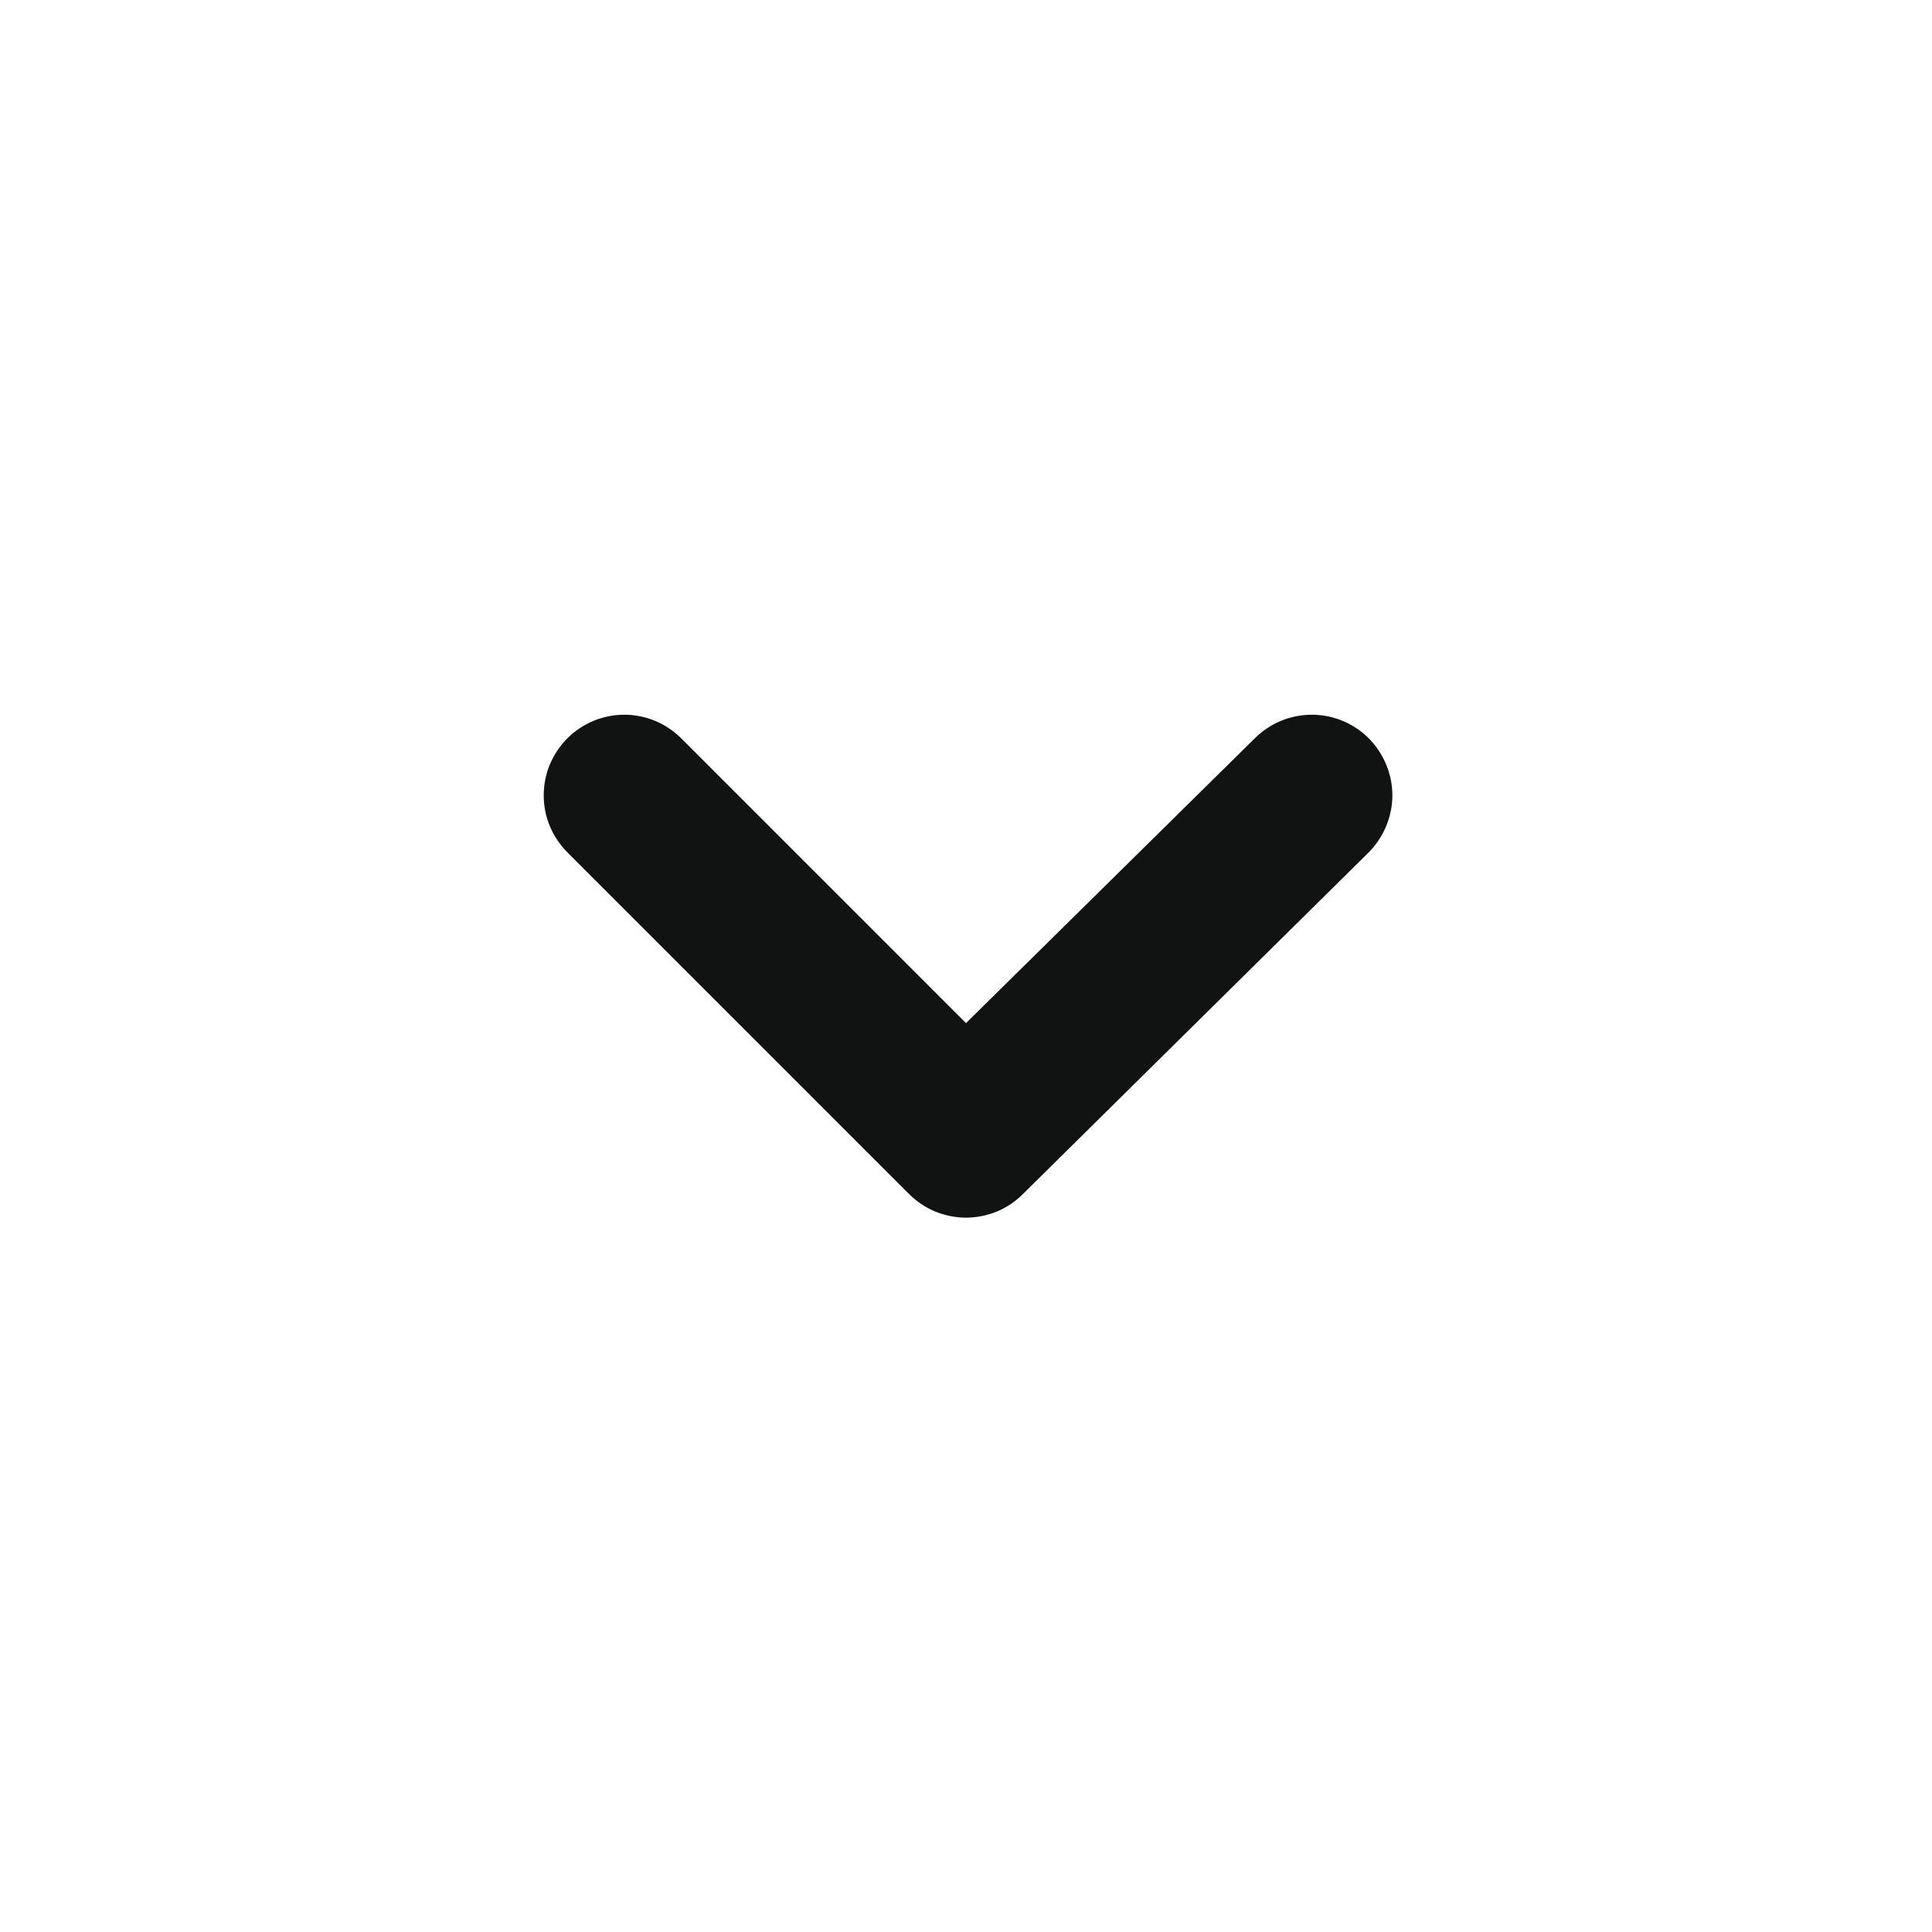
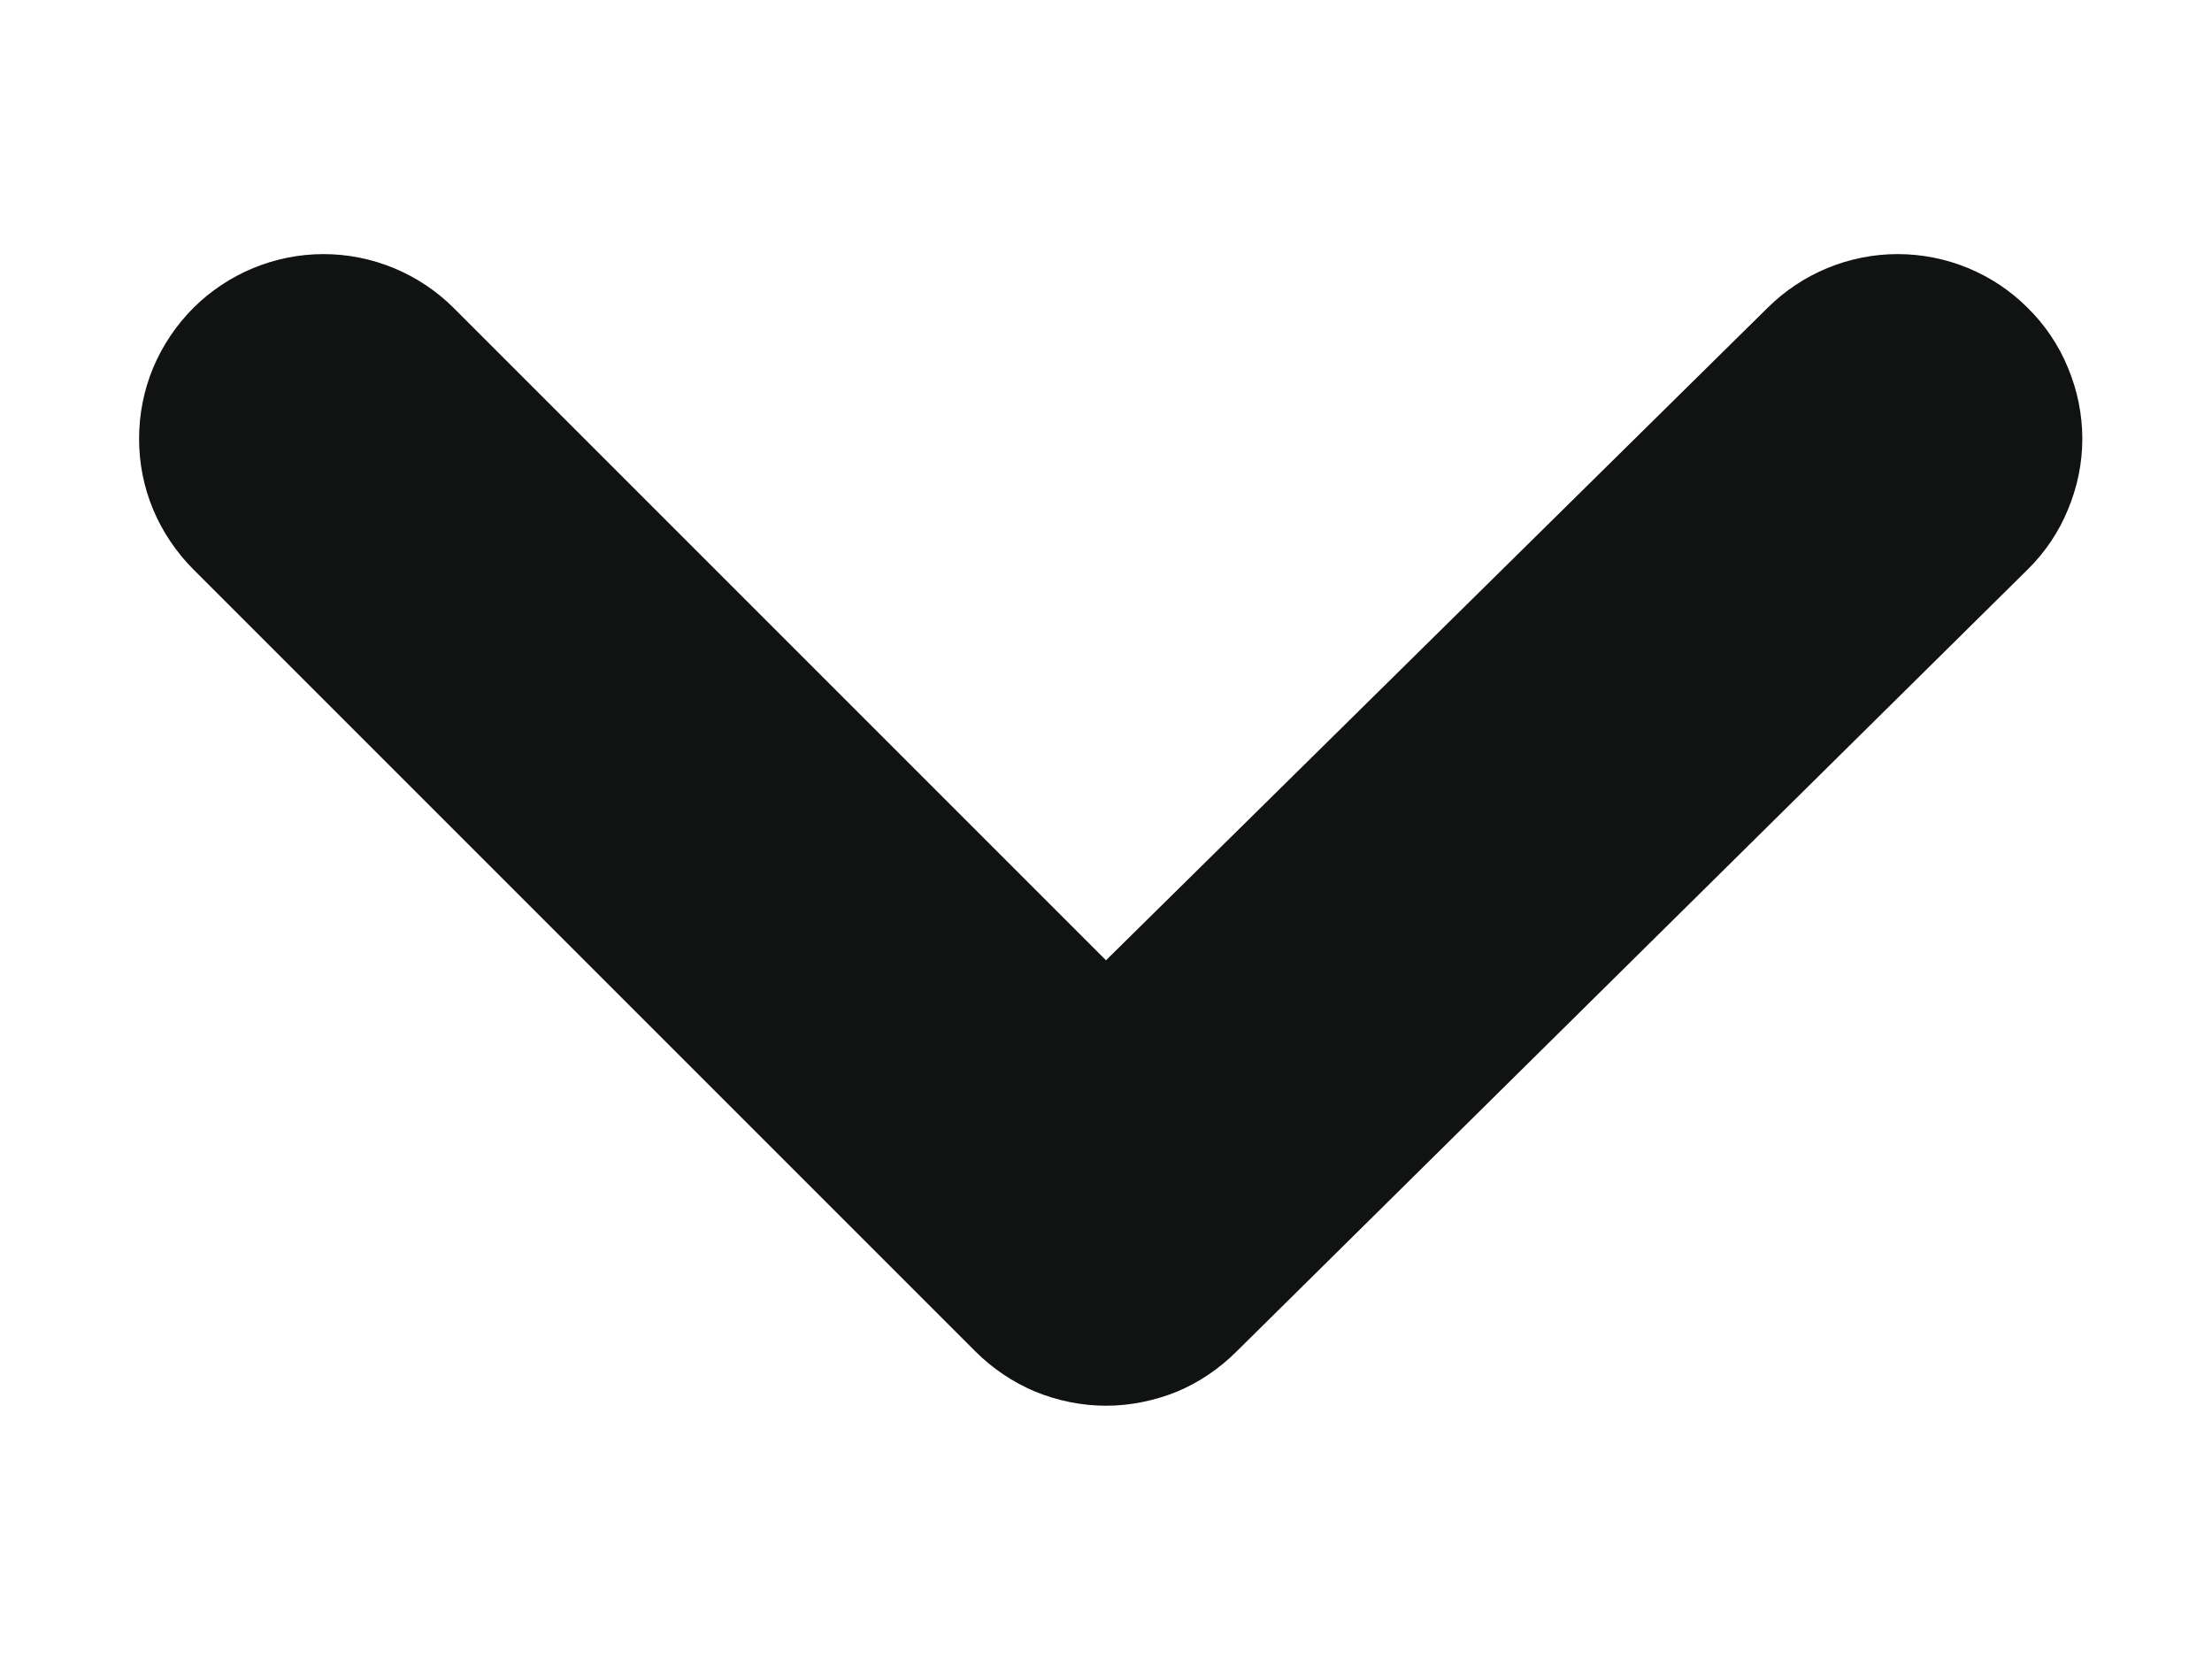
- <svg xmlns="http://www.w3.org/2000/svg" width="16" height="16" viewBox="0 0 16 16" fill="none">
-   <path d="M11.334 6.113C11.209 5.989 11.04 5.919 10.864 5.919C10.687 5.919 10.518 5.989 10.393 6.113L8 8.473L5.64 6.113C5.515 5.989 5.346 5.919 5.17 5.919C4.994 5.919 4.825 5.989 4.7 6.113C4.638 6.175 4.588 6.249 4.554 6.33C4.52 6.411 4.503 6.499 4.503 6.587C4.503 6.675 4.52 6.762 4.554 6.843C4.588 6.924 4.638 6.998 4.7 7.06L7.527 9.887C7.589 9.949 7.662 9.999 7.744 10.033C7.825 10.066 7.912 10.084 8 10.084C8.088 10.084 8.175 10.066 8.257 10.033C8.338 9.999 8.411 9.949 8.473 9.887L11.334 7.06C11.396 6.998 11.445 6.924 11.479 6.843C11.513 6.762 11.531 6.675 11.531 6.587C11.531 6.499 11.513 6.411 11.479 6.33C11.445 6.249 11.396 6.175 11.334 6.113Z" fill="#111212" />
+ <svg xmlns="http://www.w3.org/2000/svg" width="8" height="6" viewBox="0 0 8 6" fill="none">
+   <path d="M7.333 1.113C7.209 0.989 7.04 0.919 6.863 0.919C6.687 0.919 6.518 0.989 6.393 1.113L4 3.473L1.64 1.113C1.515 0.989 1.346 0.919 1.17 0.919C0.994 0.919 0.825 0.989 0.7 1.113C0.638 1.175 0.588 1.249 0.554 1.33C0.52 1.411 0.503 1.499 0.503 1.587C0.503 1.675 0.52 1.762 0.554 1.843C0.588 1.924 0.638 1.998 0.7 2.06L3.527 4.887C3.589 4.949 3.663 4.999 3.744 5.033C3.825 5.066 3.912 5.084 4 5.084C4.088 5.084 4.175 5.066 4.257 5.033C4.338 4.999 4.411 4.949 4.473 4.887L7.333 2.06C7.396 1.998 7.446 1.924 7.479 1.843C7.513 1.762 7.531 1.675 7.531 1.587C7.531 1.499 7.513 1.411 7.479 1.33C7.446 1.249 7.396 1.175 7.333 1.113Z" fill="#111212" />
</svg>
